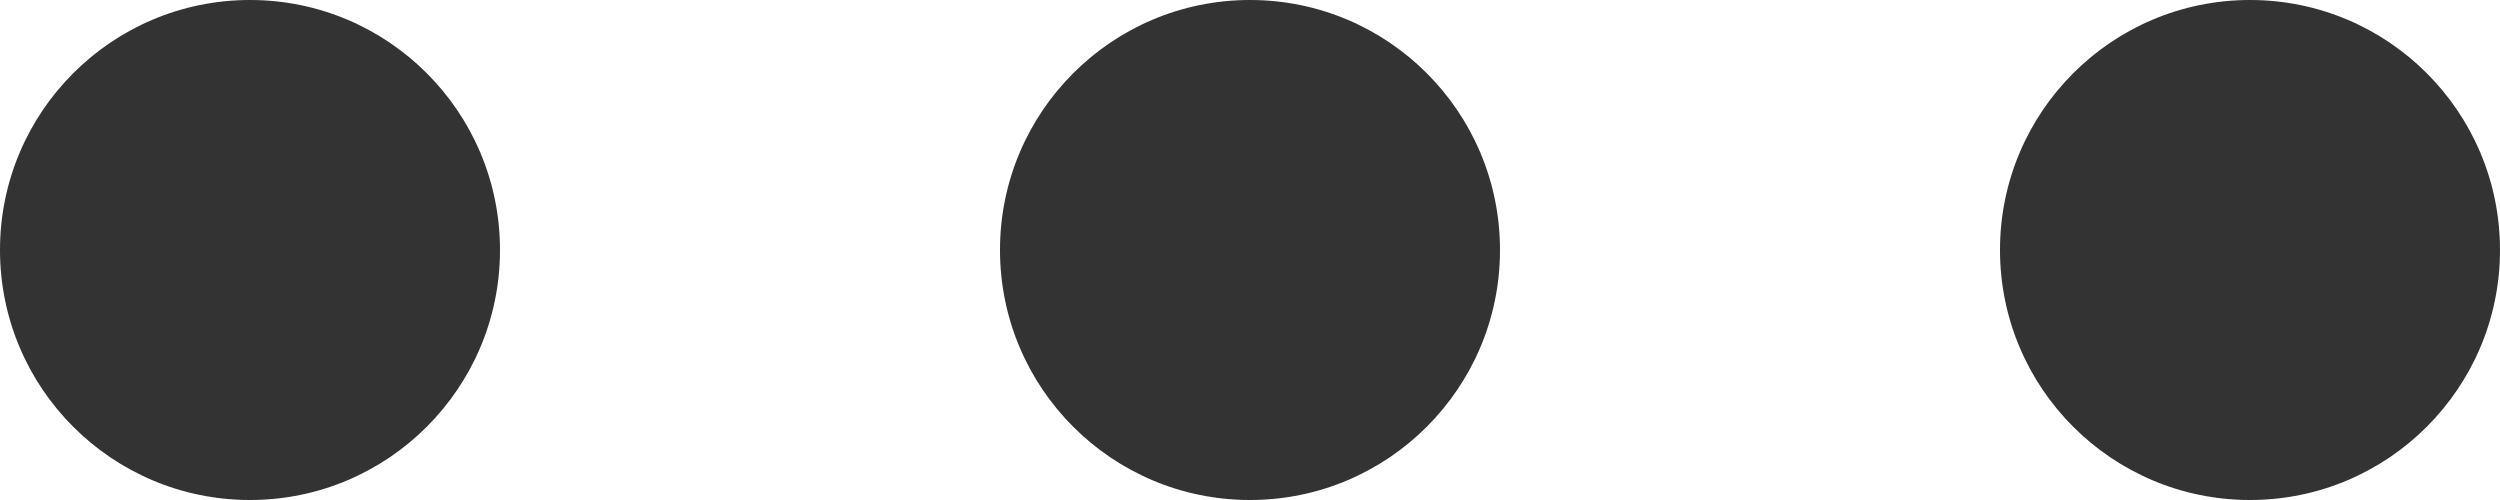
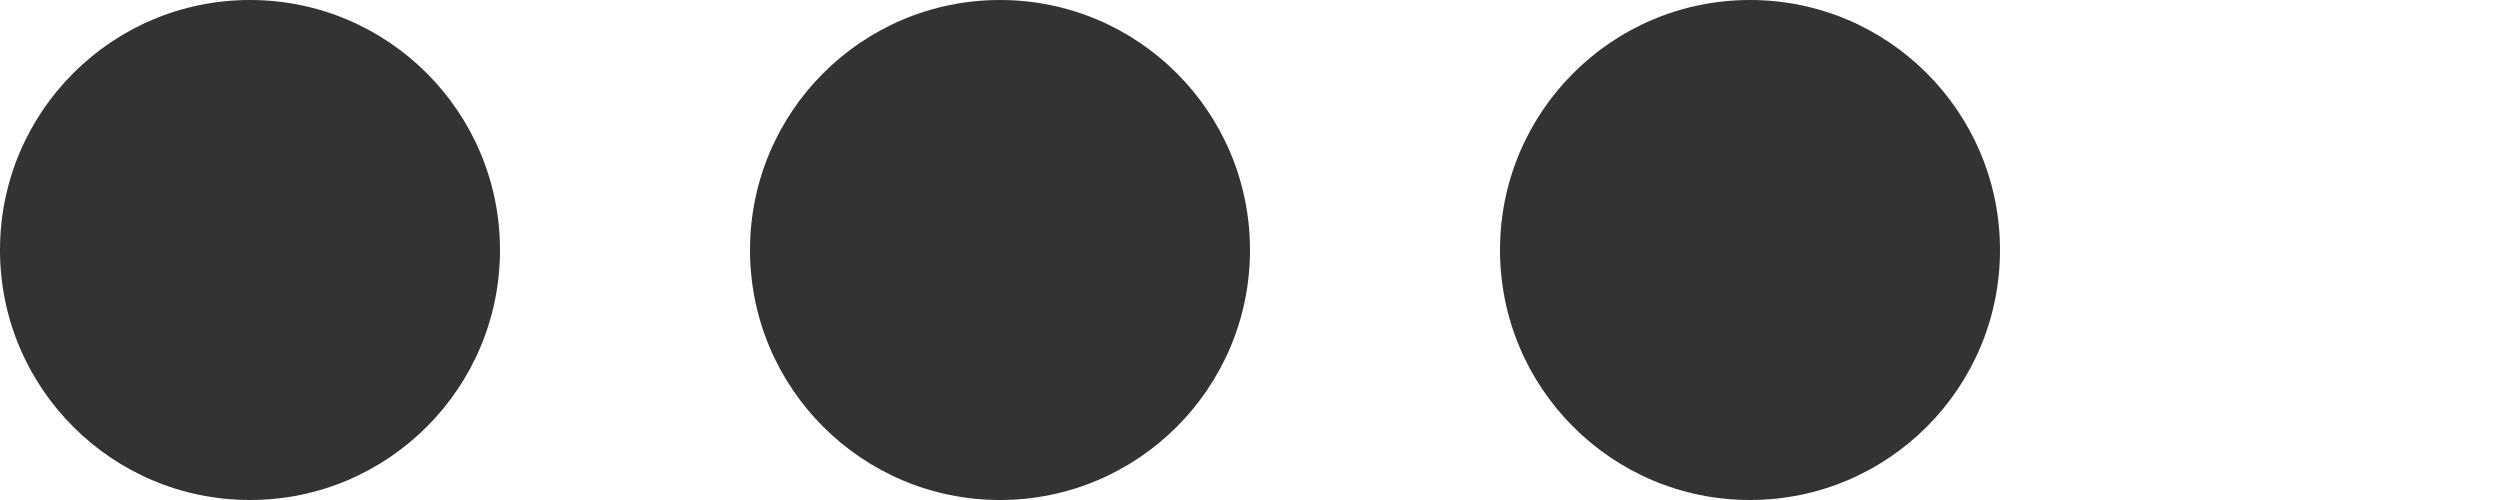
- <svg xmlns="http://www.w3.org/2000/svg" width="10" height="2" viewBox="0 0 10 2" fill="none">
-   <circle cx="9" cy="1" r="1" transform="rotate(90 9 1)" fill="#333333" />
-   <circle cx="5" cy="1" r="1" transform="rotate(90 5 1)" fill="#333333" />
-   <circle cx="1" cy="1" r="1" transform="rotate(90 1 1)" fill="#333333" />
+ <svg xmlns="http://www.w3.org/2000/svg" width="20" height="4">
+   <circle cx="2" cy="2" r="2" fill="#333" />
+   <circle cx="8" cy="2" r="2" fill="#333" />
+   <circle cx="14" cy="2" r="2" fill="#333" />
</svg>
